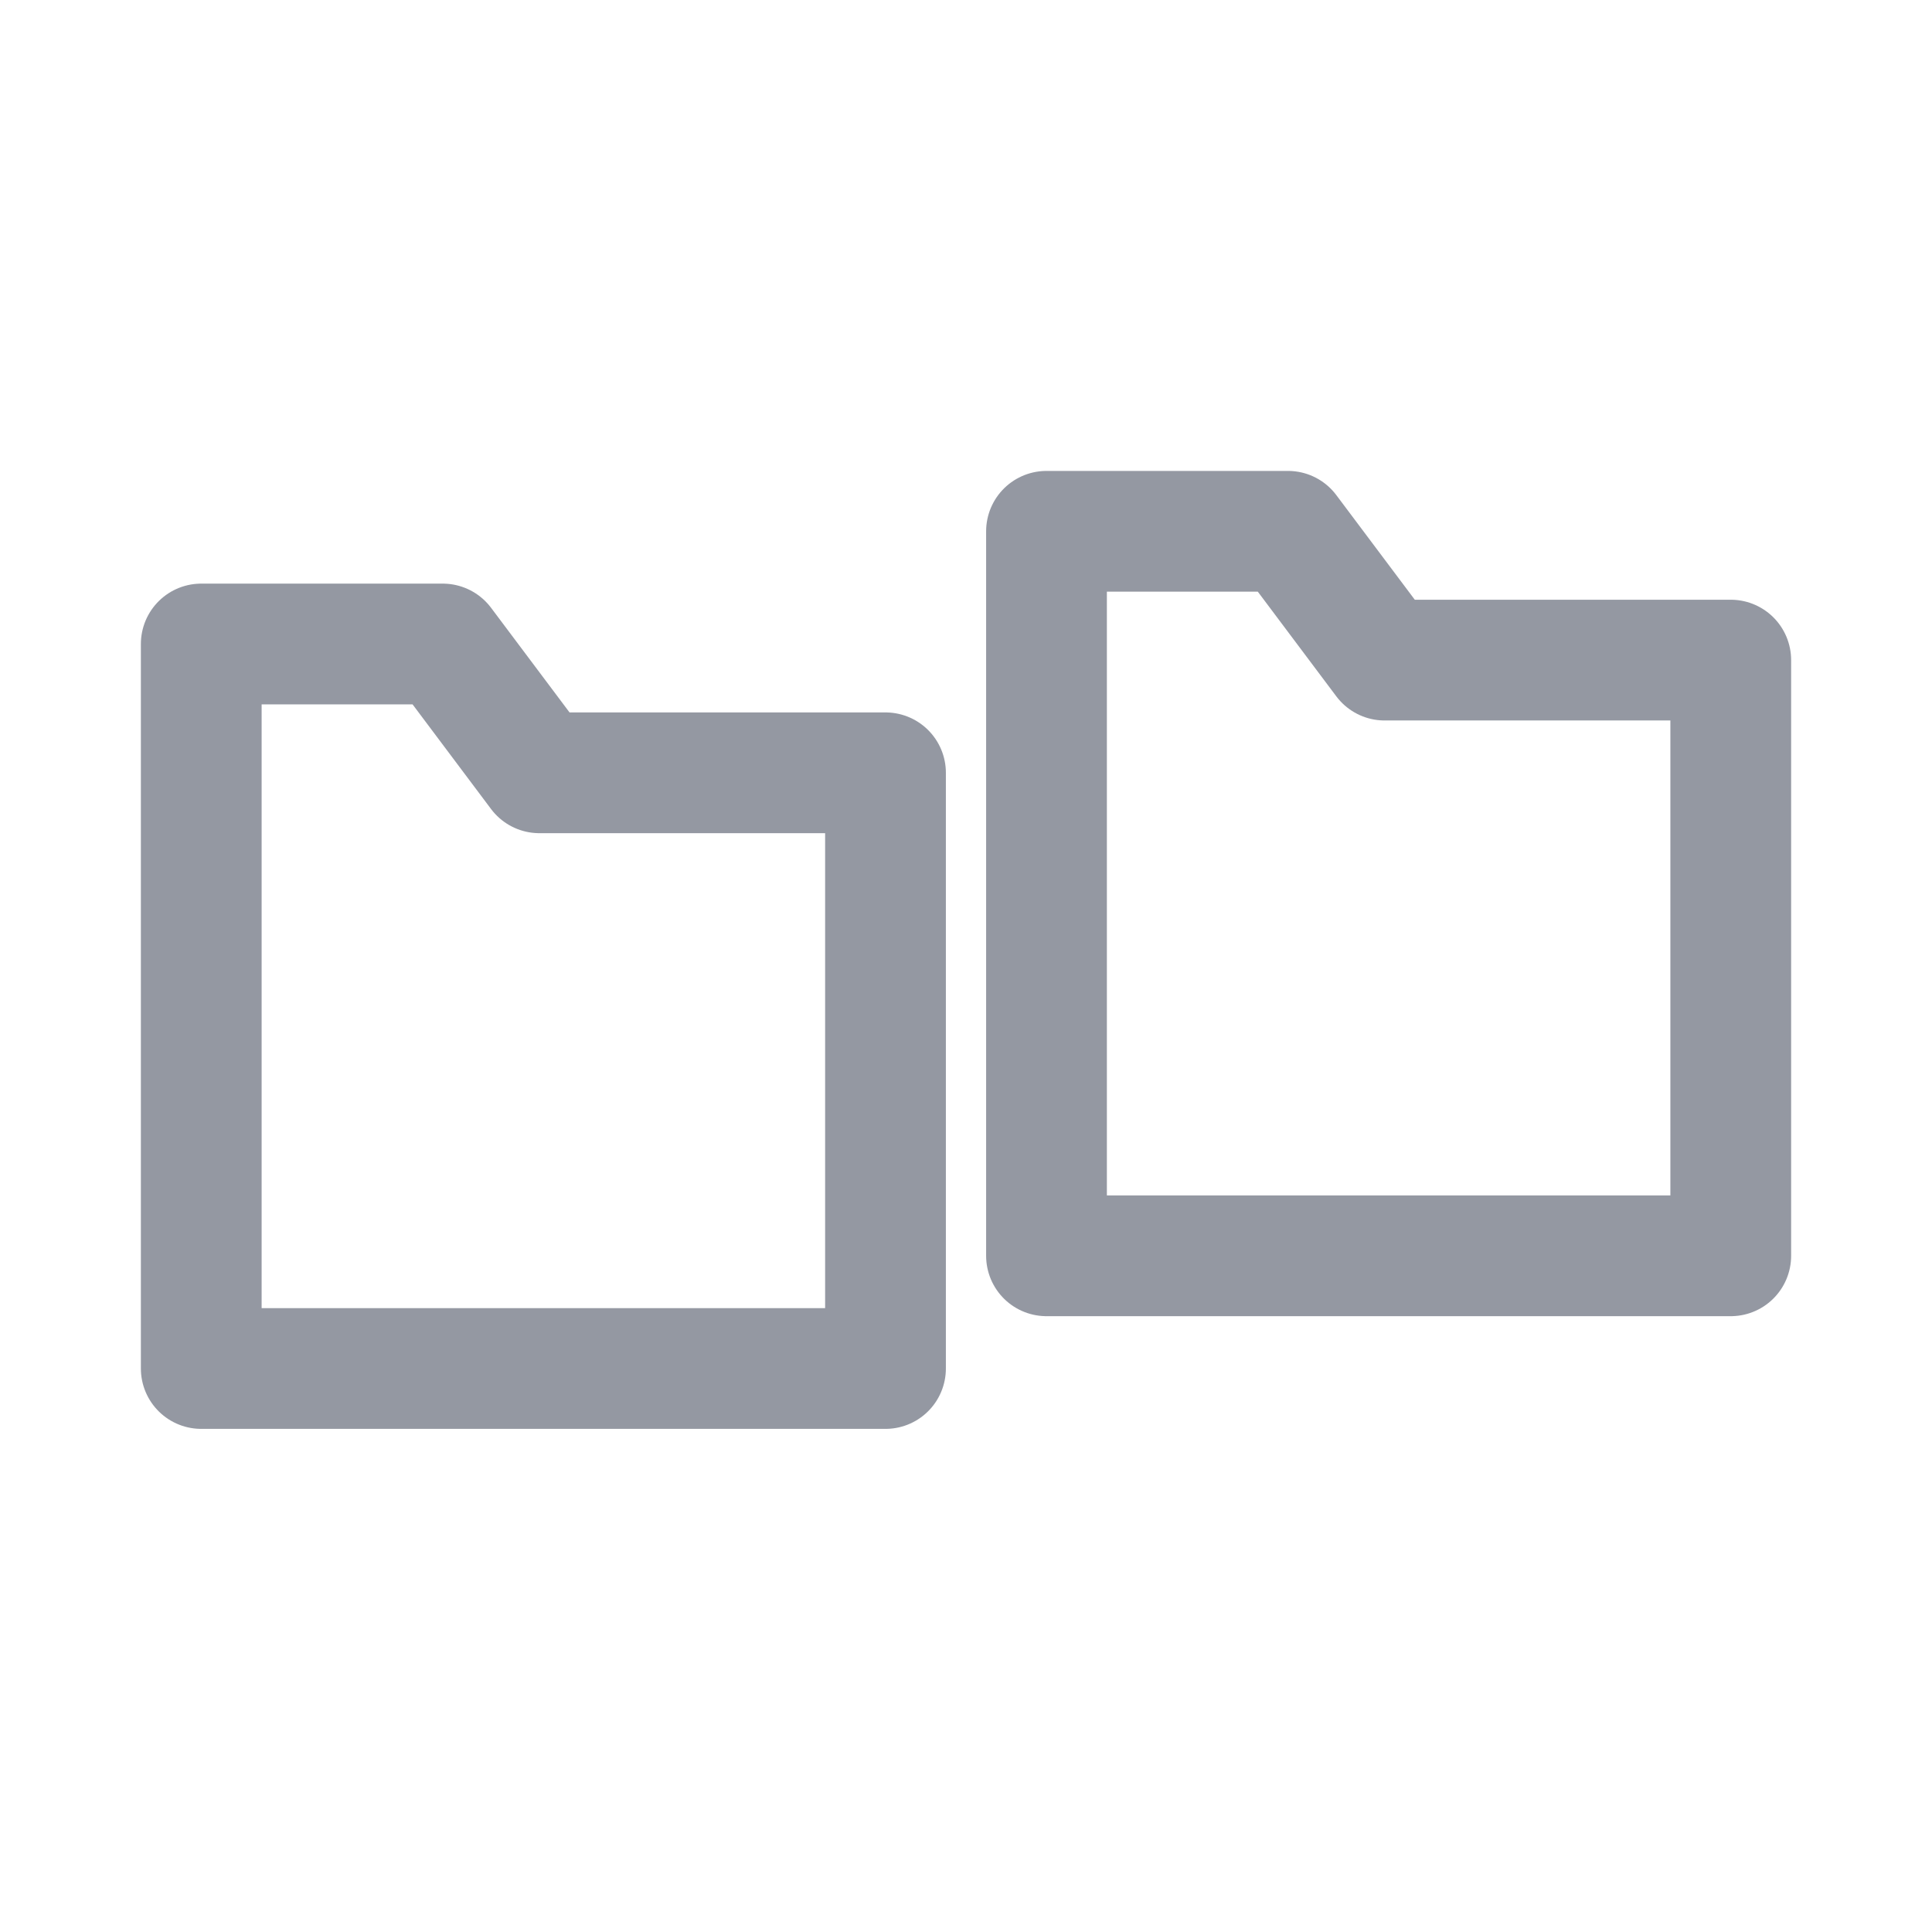
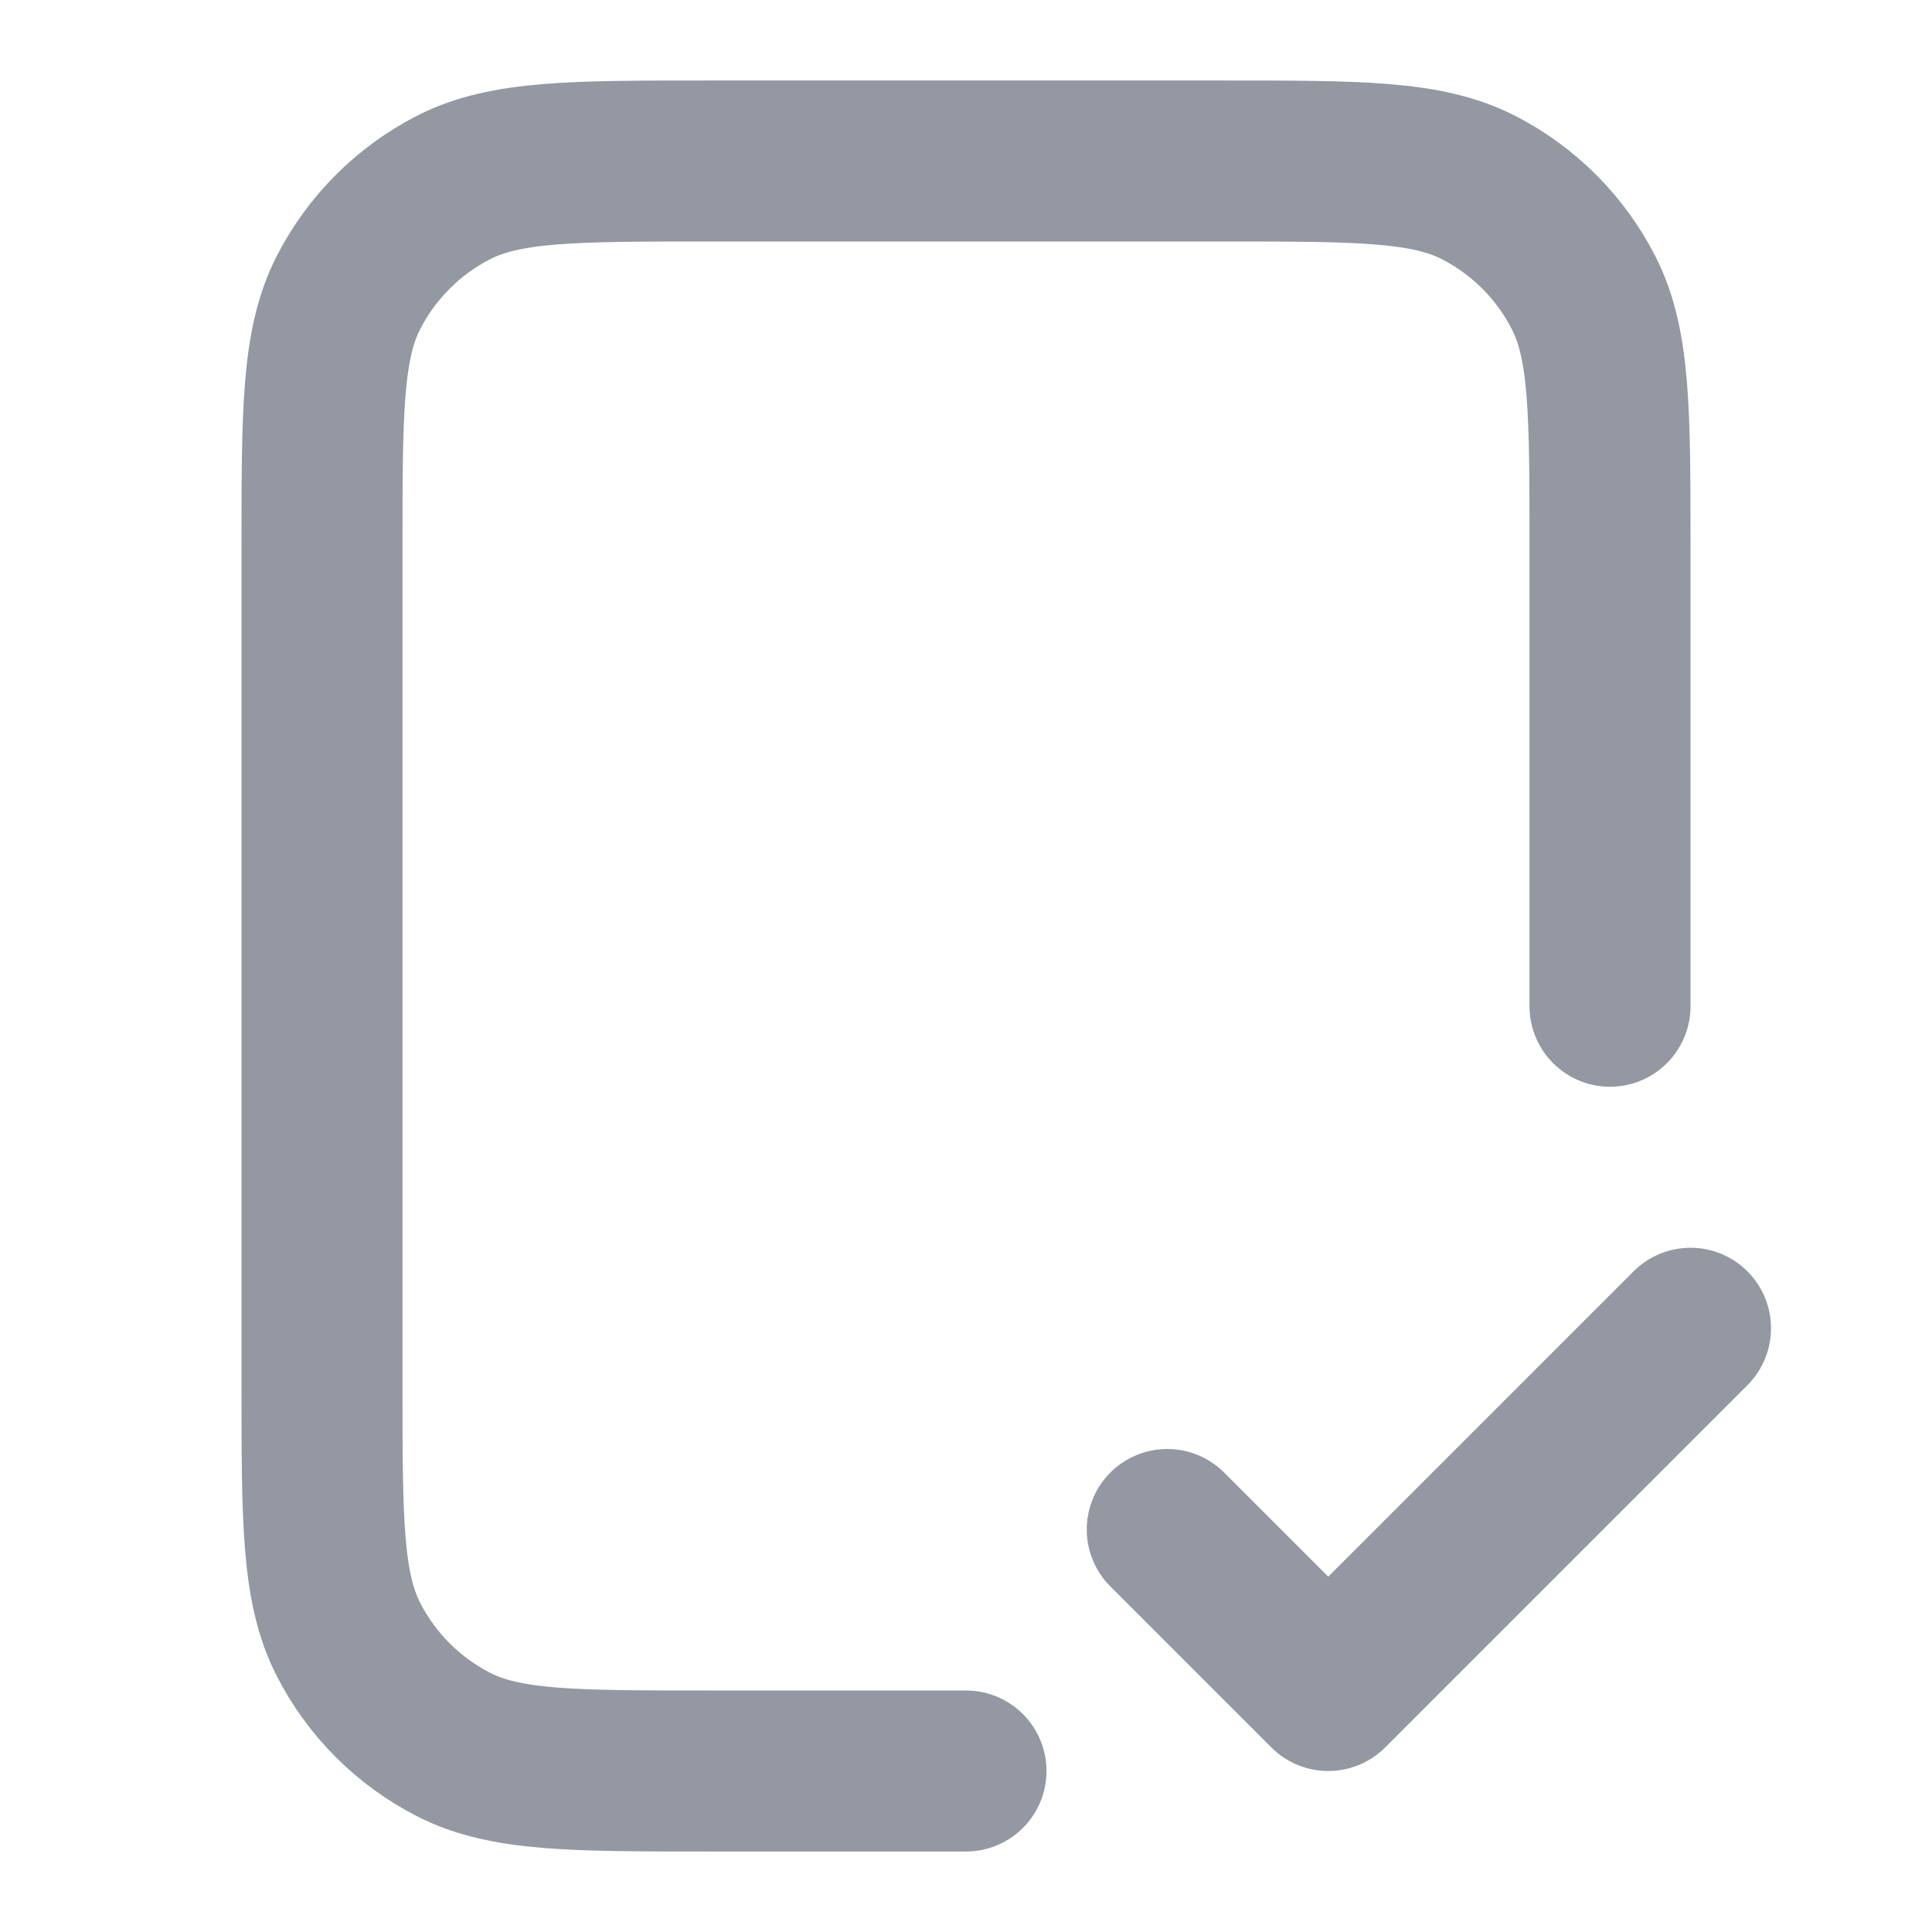
- <svg xmlns="http://www.w3.org/2000/svg" width="24" height="24" viewBox="0 0 24 24">
-   <g fill="none" stroke="#9498A2" stroke-width="1.5" stroke-linejoin="round" stroke-linecap="round">
-     <path d="M2.5 8 h3 l1.2 1.6 h4.3 v7.4 h-8.5 z" />
-     <path d="M13 6.6 h3 l1.2 1.6 h4.3 v7.4 h-8.5 z" />
-   </g>
+ <svg xmlns="http://www.w3.org/2000/svg" width="800px" height="800px" viewBox="0 0 24 24" fill="none">
+   <path d="M20 12.5V6.8C20 5.12 20 4.28 19.673 3.638C19.385 3.074 18.927 2.615 18.362 2.327C17.72 2 16.88 2 15.2 2H8.8C7.12 2 6.28 2 5.638 2.327C5.074 2.615 4.615 3.074 4.327 3.638C4 4.28 4 5.12 4 6.8V17.2C4 18.88 4 19.72 4.327 20.362C4.615 20.927 5.074 21.385 5.638 21.673C6.28 22 7.12 22 8.8 22H12M14.5 19L16.5 21L21 16.5" stroke="#9498A2" stroke-width="2" stroke-linecap="round" stroke-linejoin="round" />
</svg>
